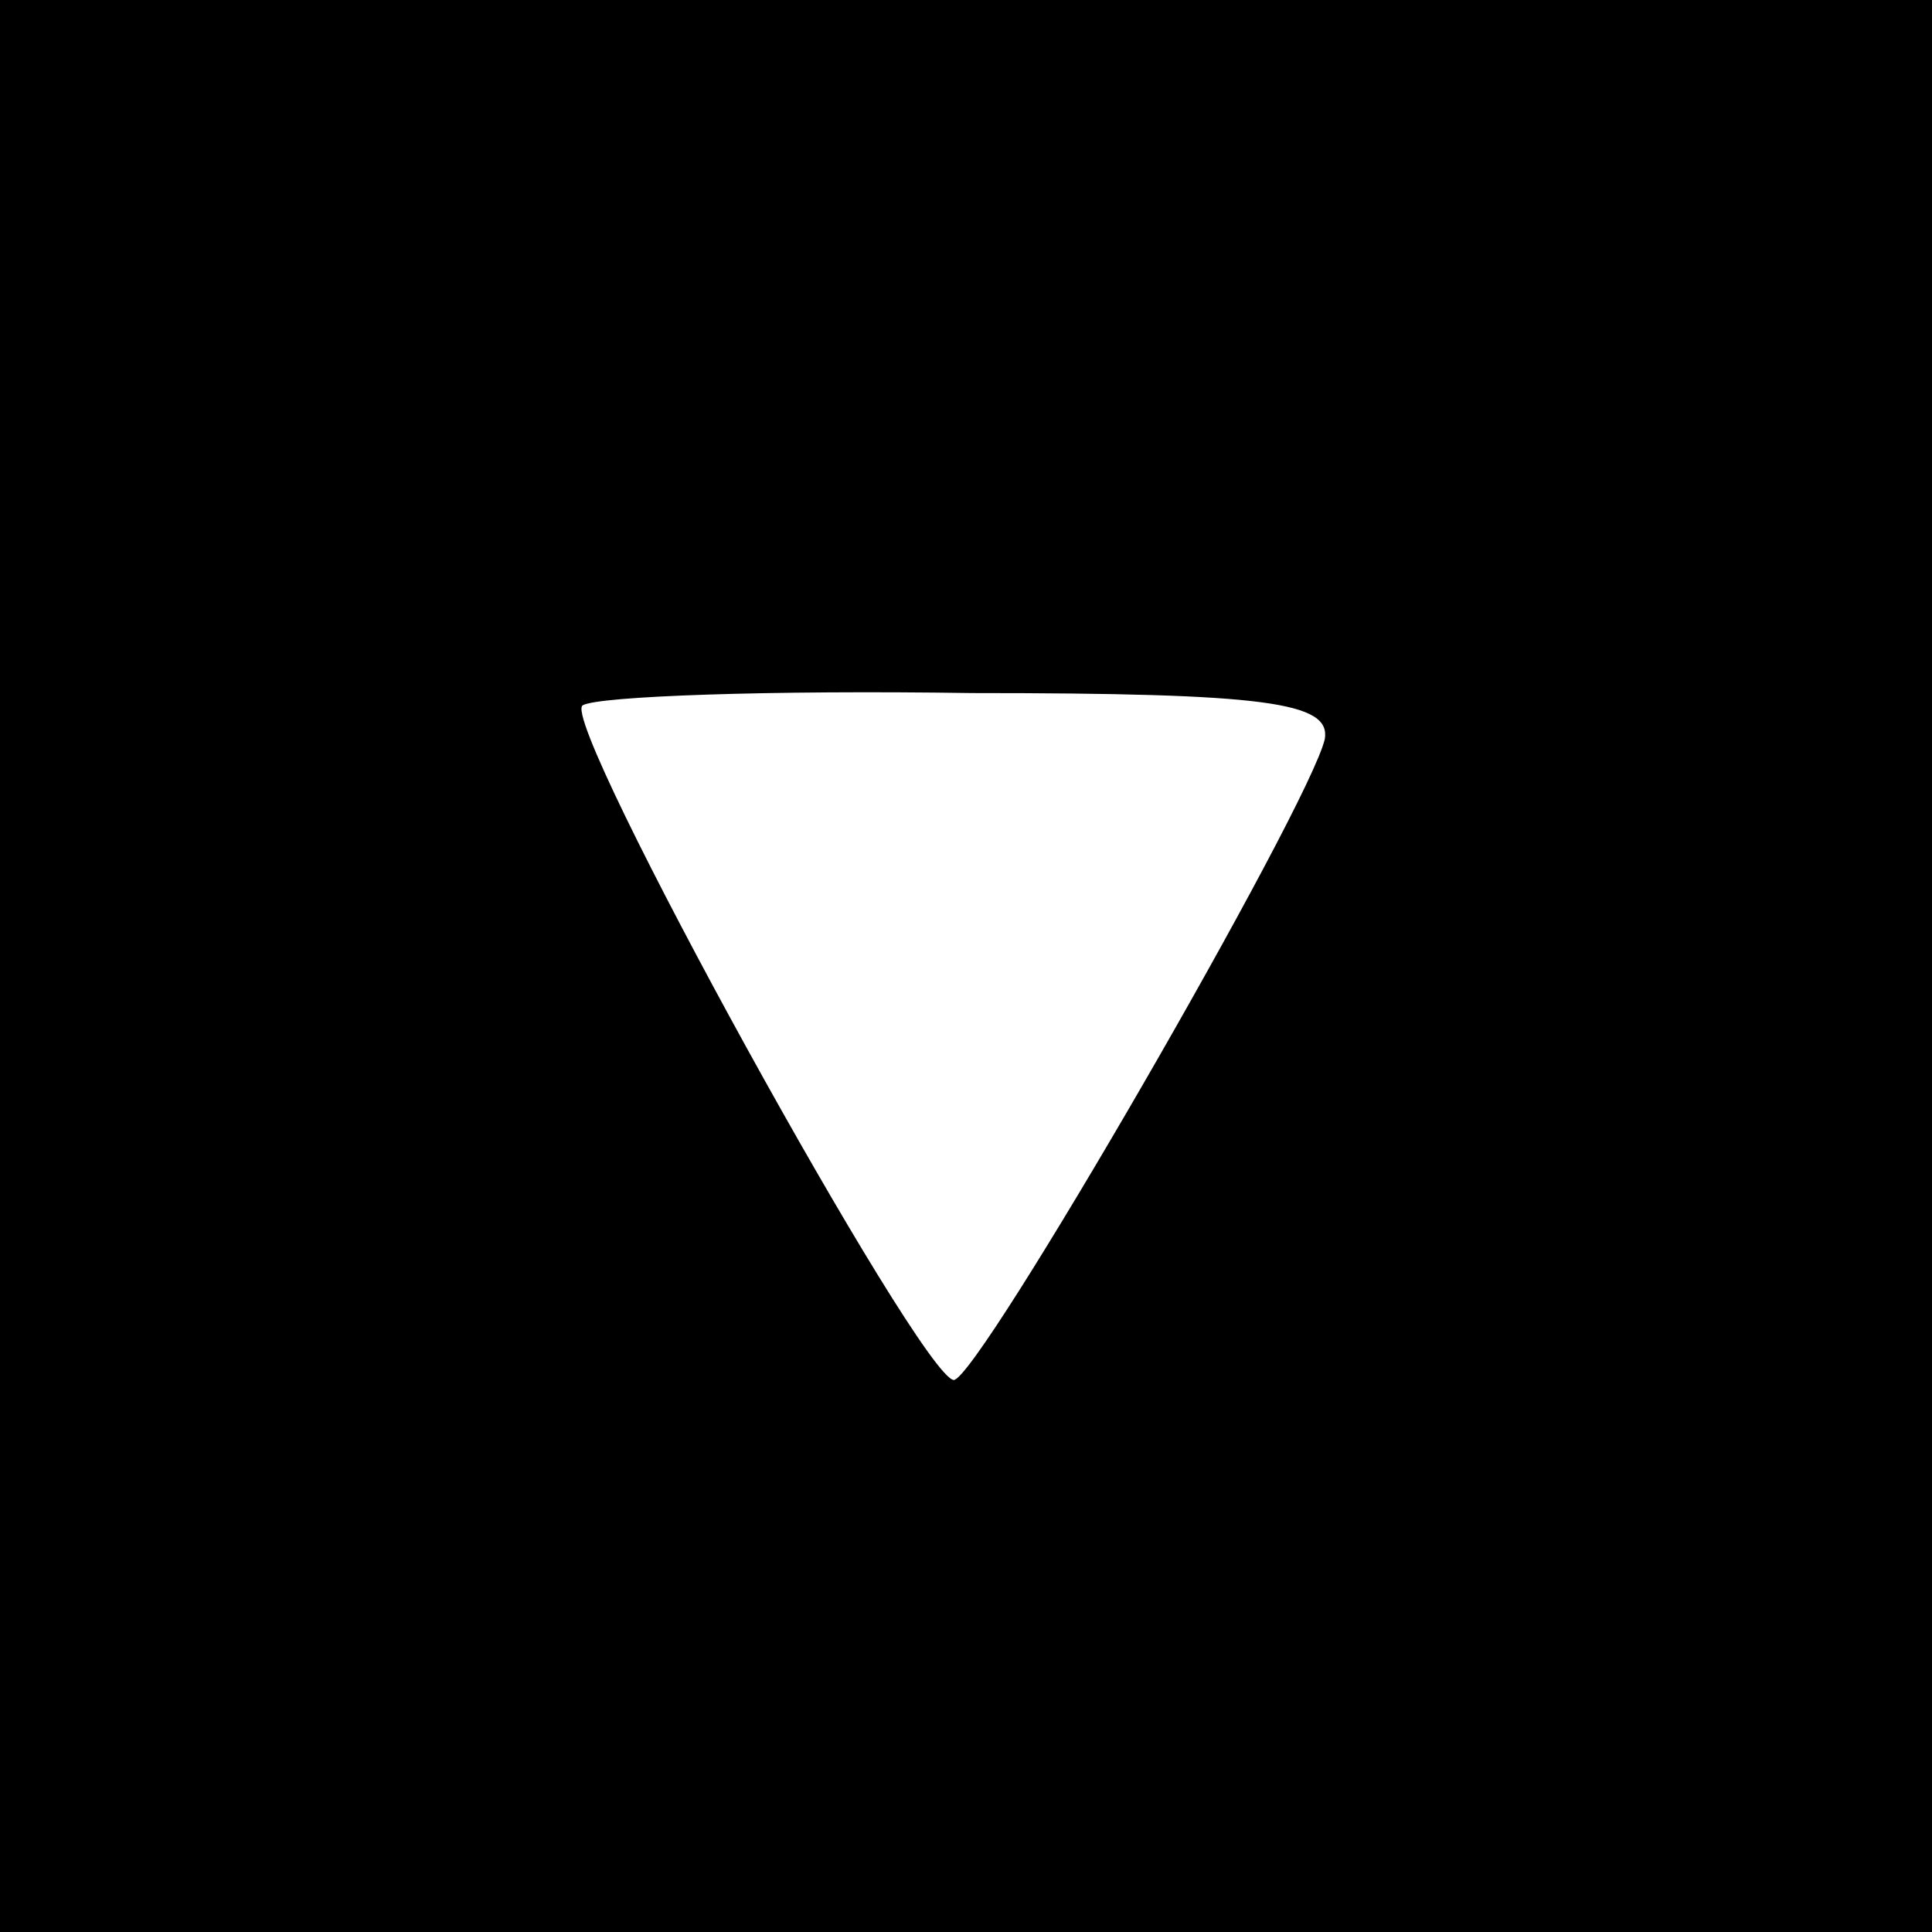
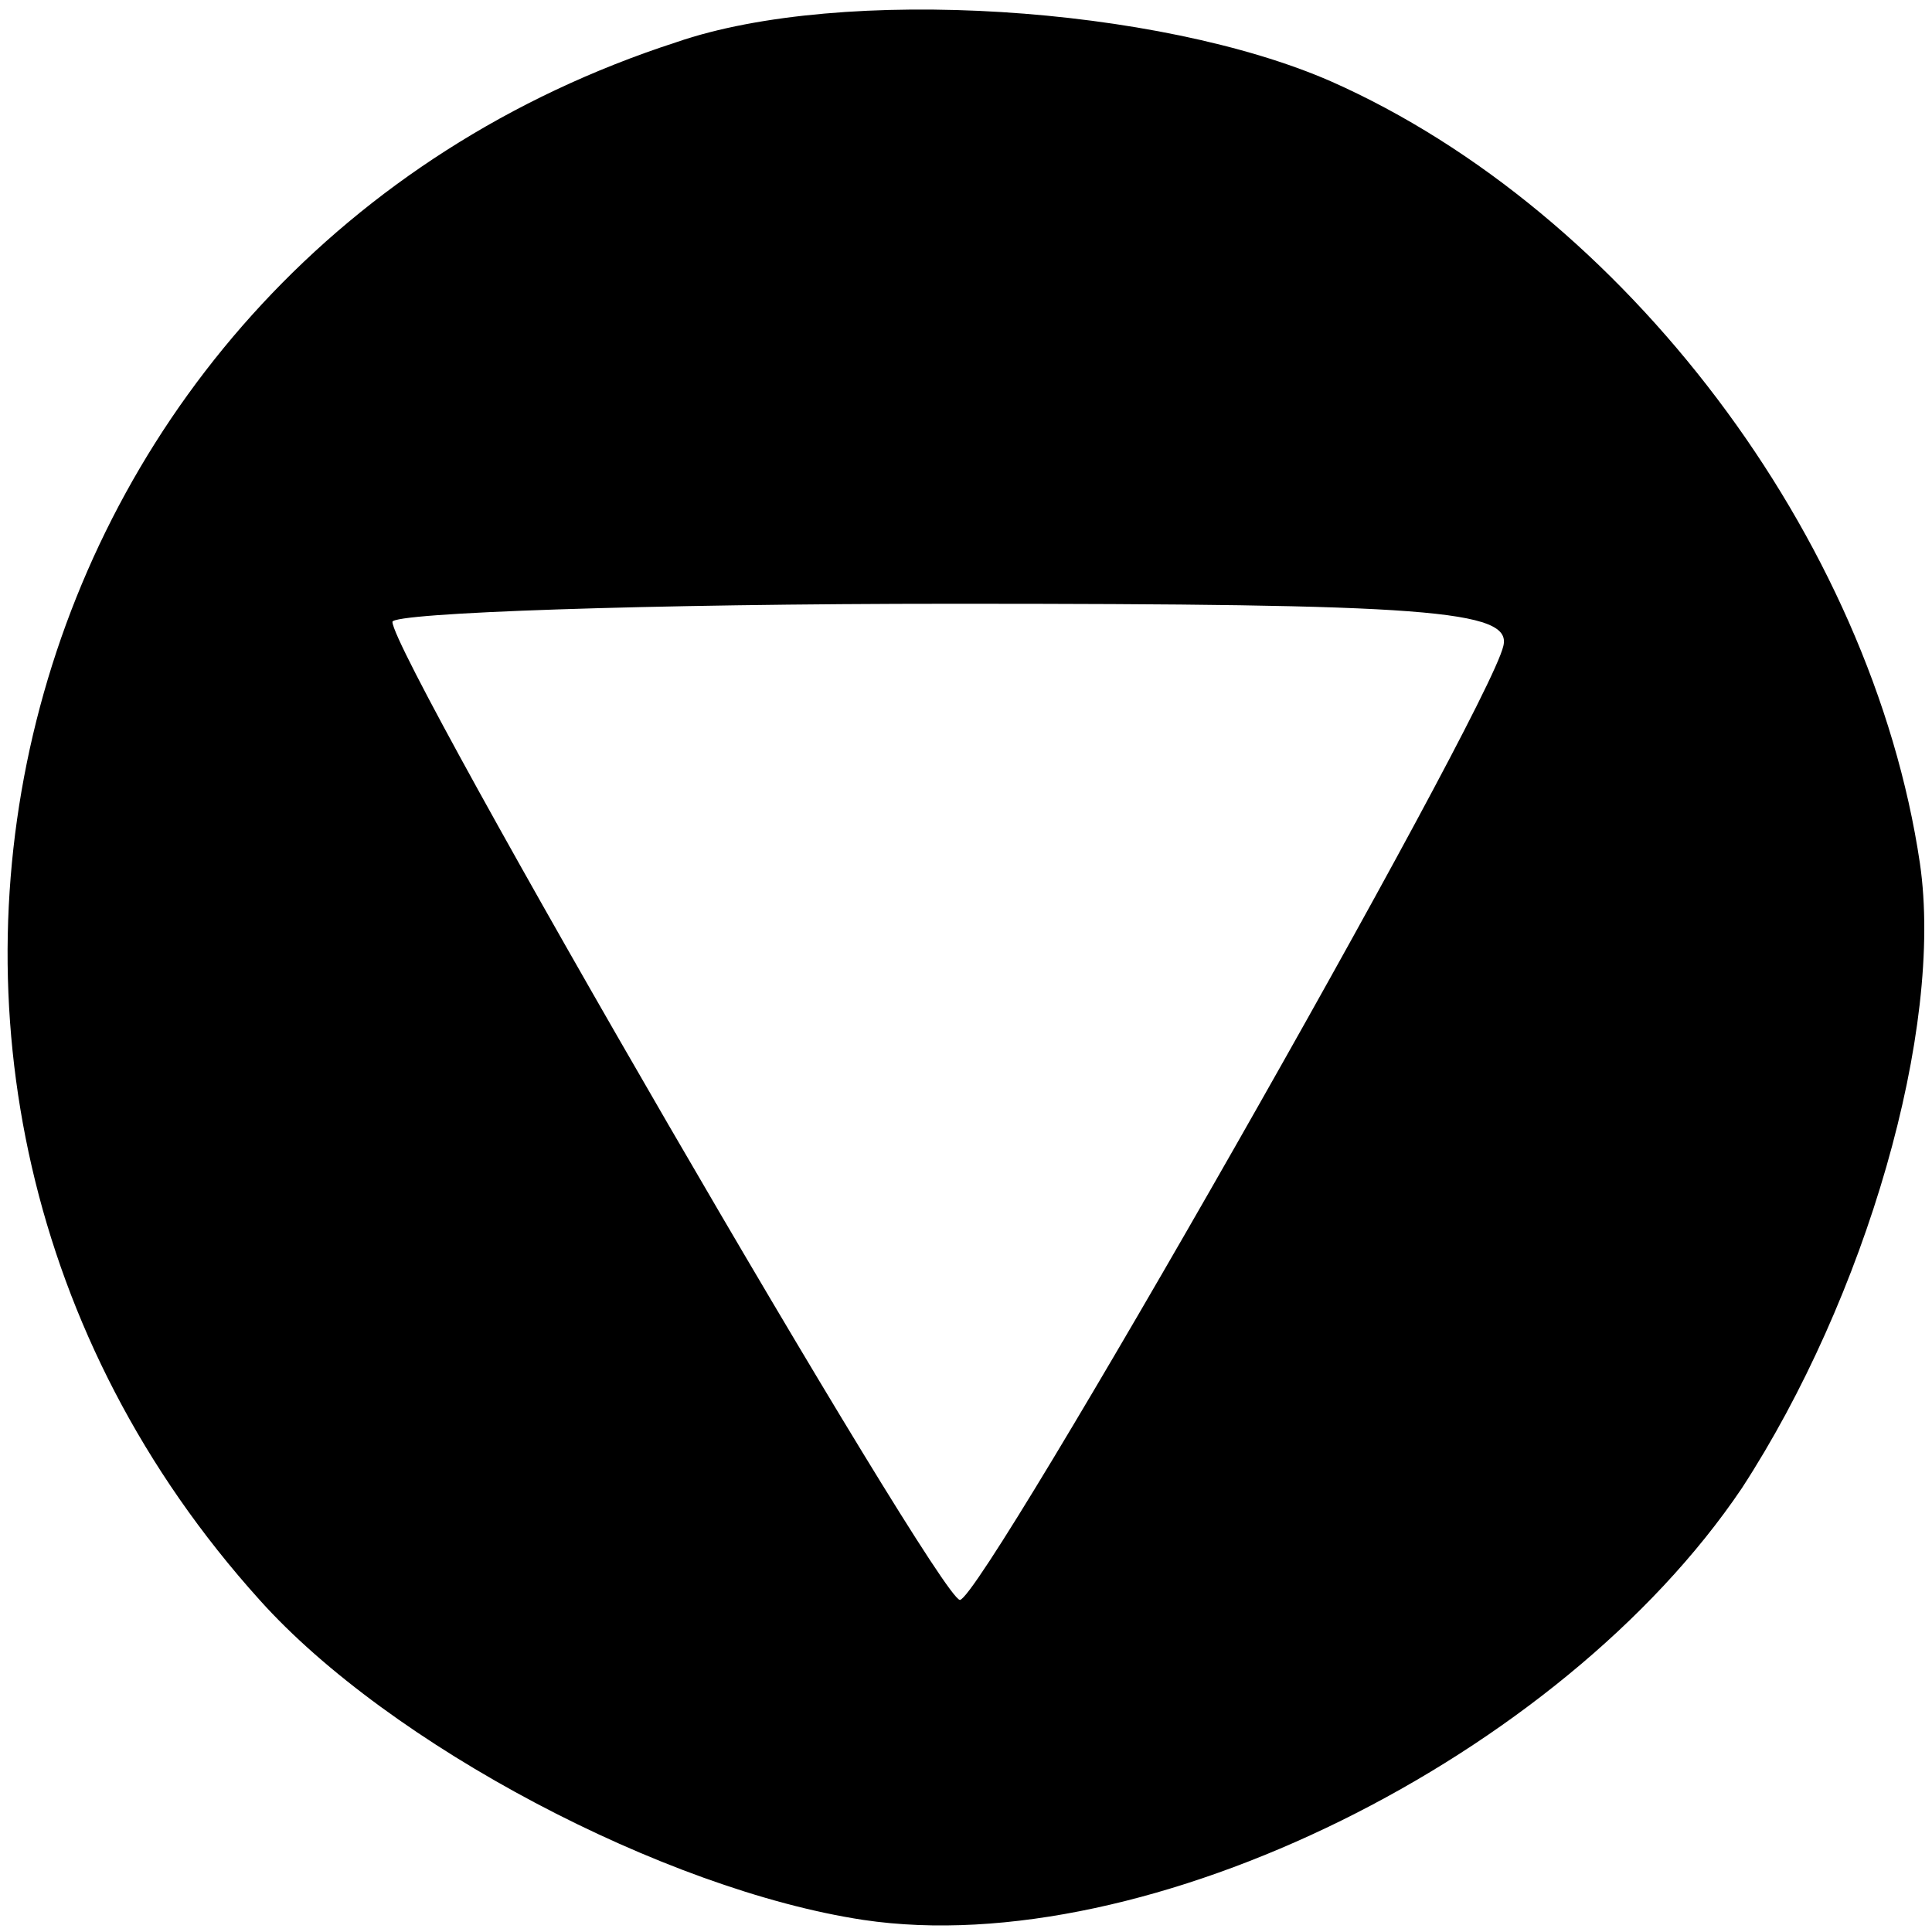
- <svg xmlns="http://www.w3.org/2000/svg" version="1.0" width="20px" height="20px" viewBox="0 0 63 63" preserveAspectRatio="xMidYMid meet">
-   <g transform="translate(0,63) scale(0.1,-0.1)" fill="#000000" stroke="none">
-     <path d="M0 315 l0 -315 315 0 315 0 0 315 0 315 -315 0 -315 0 0 -315z m432 74 c-5 -22 -113 -209 -121 -209 -11 1 -129 215 -121 220 5 3 61 5 127 4 96 0 117 -3 115 -15z" />
+ <svg xmlns="http://www.w3.org/2000/svg" version="1.0" width="20" height="20" viewBox="0 0 64 64" preserveAspectRatio="xMidYMid meet">
+   <g transform="translate(0,64) scale(0.1,-0.1)" fill="#000000" stroke="none">
+     <path d="M224 626 c-222 -72 -294 -343 -138 -516 43 -48 134 -96 200 -106 94 -14 231 54 291 143 41 63 67 152 59 207 -16 108 -98 216 -195 259 -57 25 -162 32 -217 13z m274 -200 c-5 -22 -172 -315 -180 -316 -7 0 -188 312 -188 324 0 3 84 6 186 6 156 0 185 -2 182 -14z" />
  </g>
</svg>
